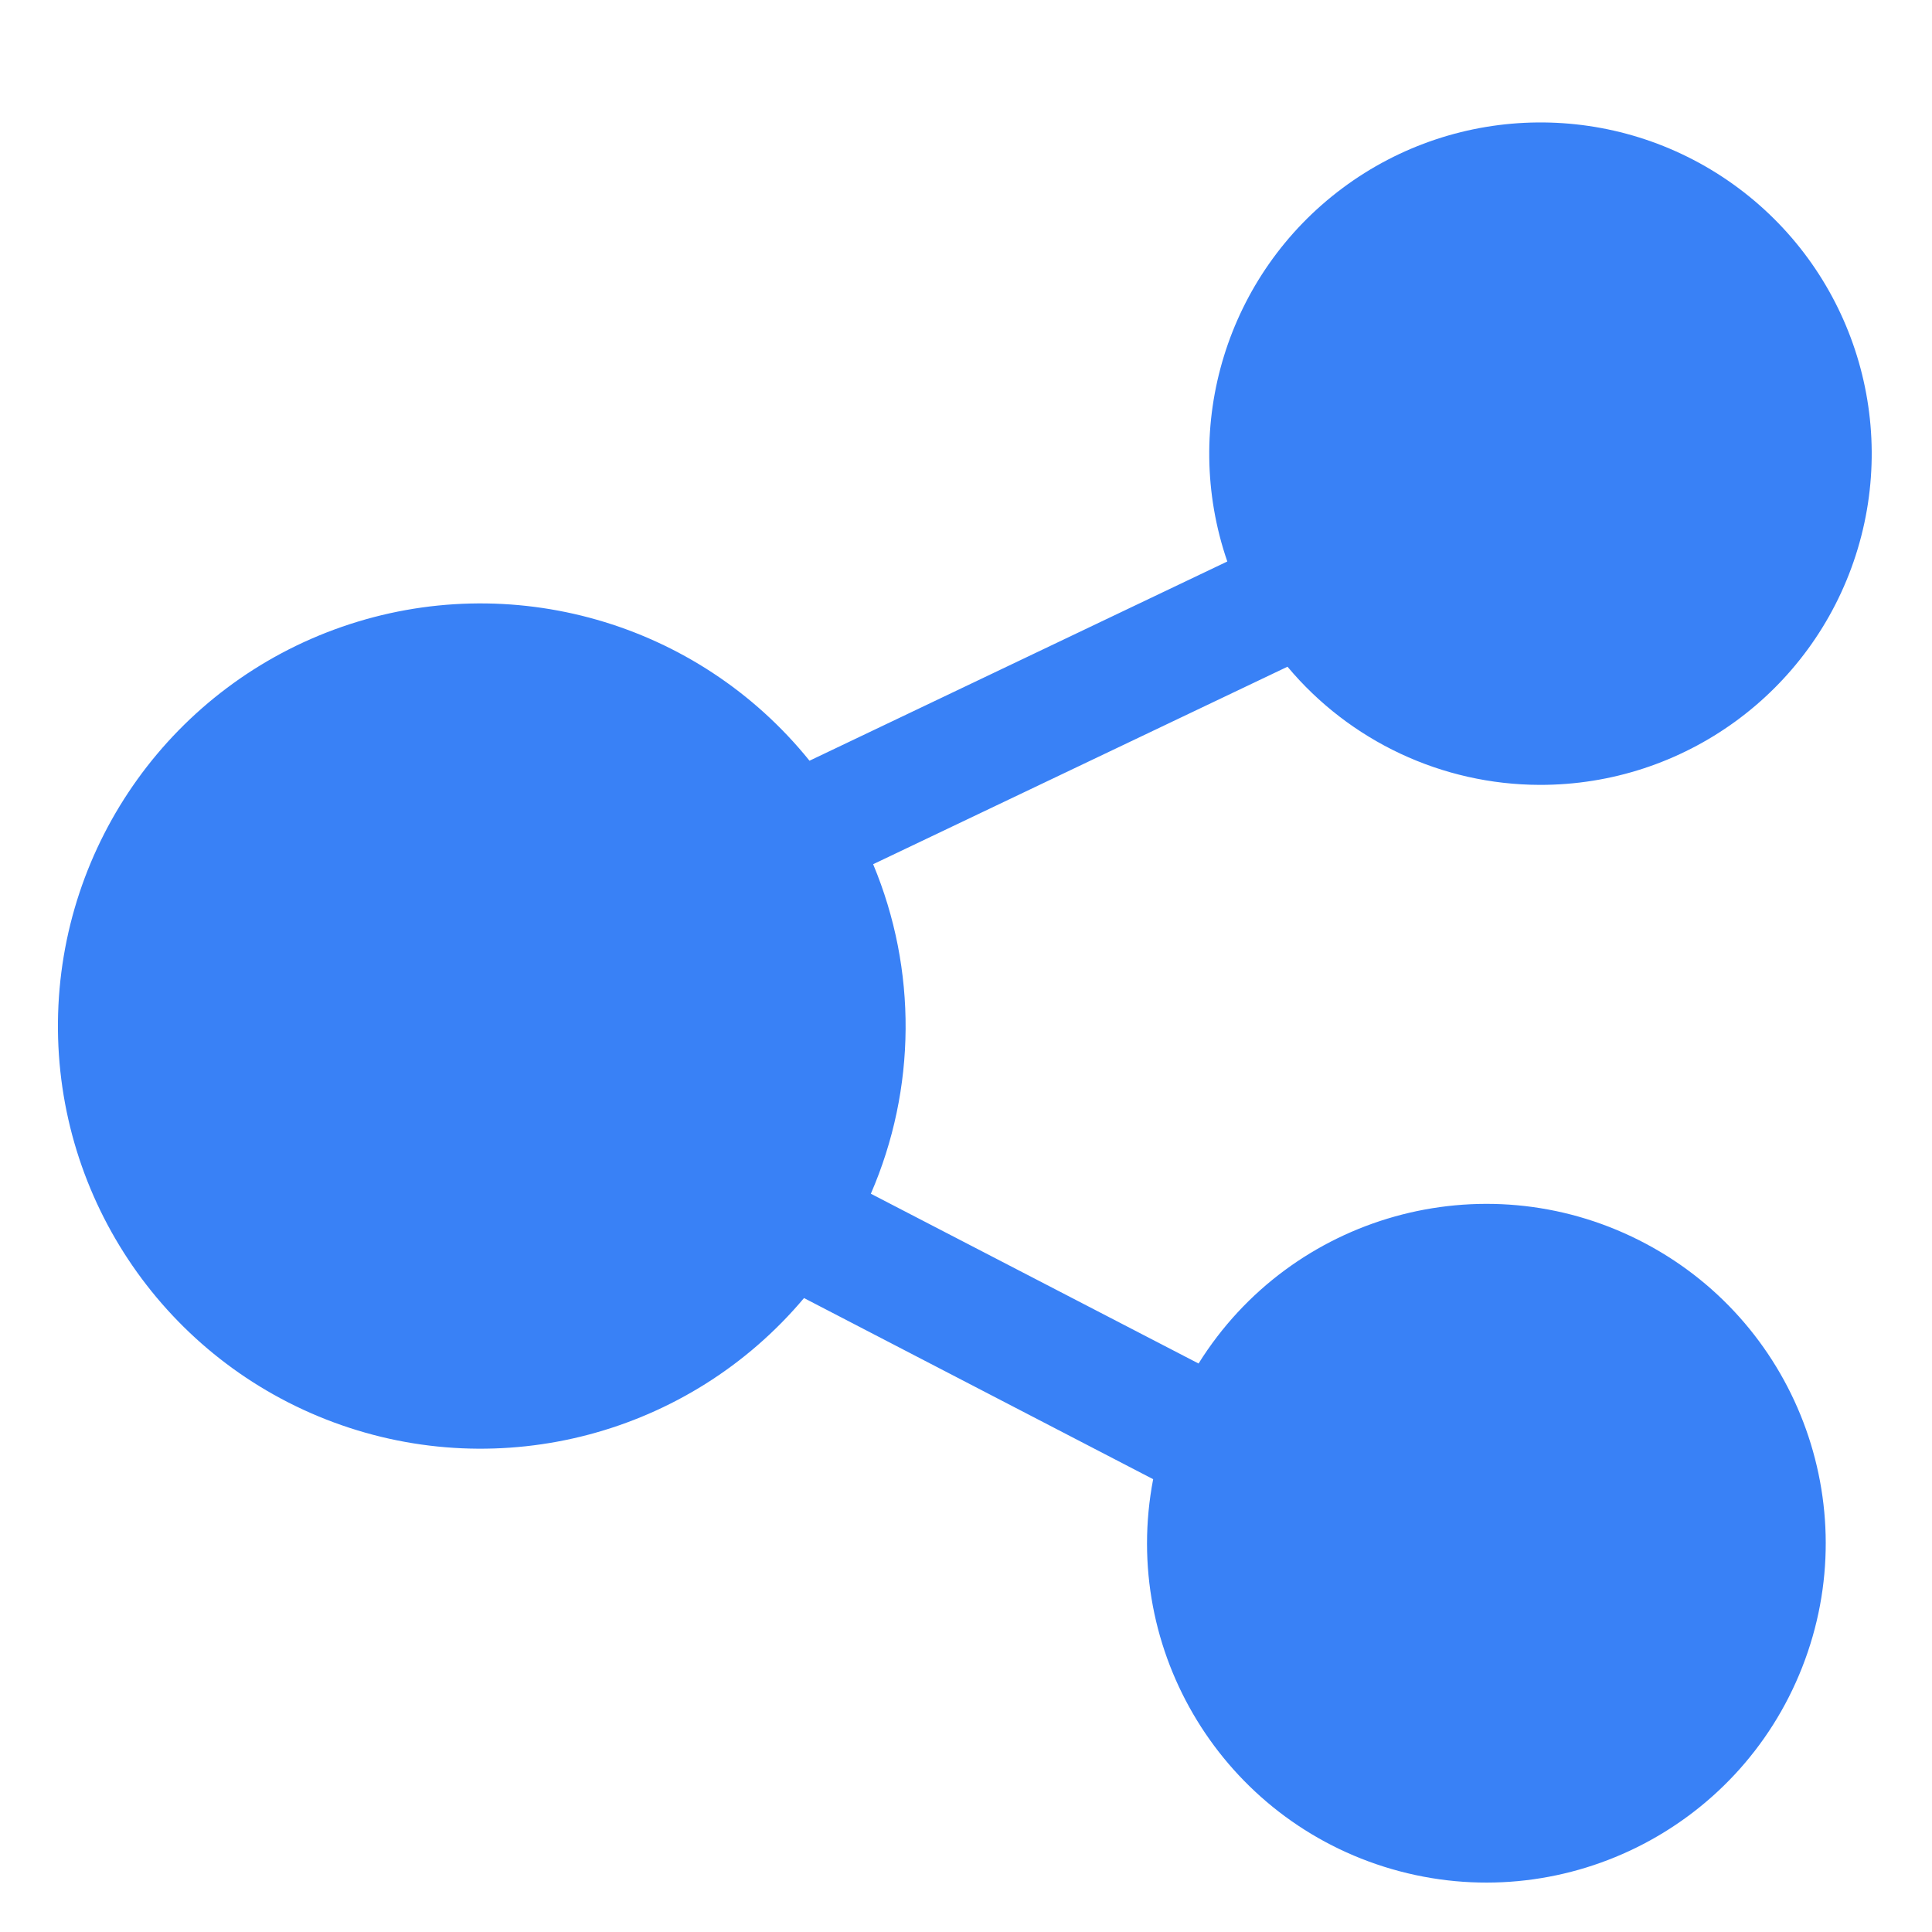
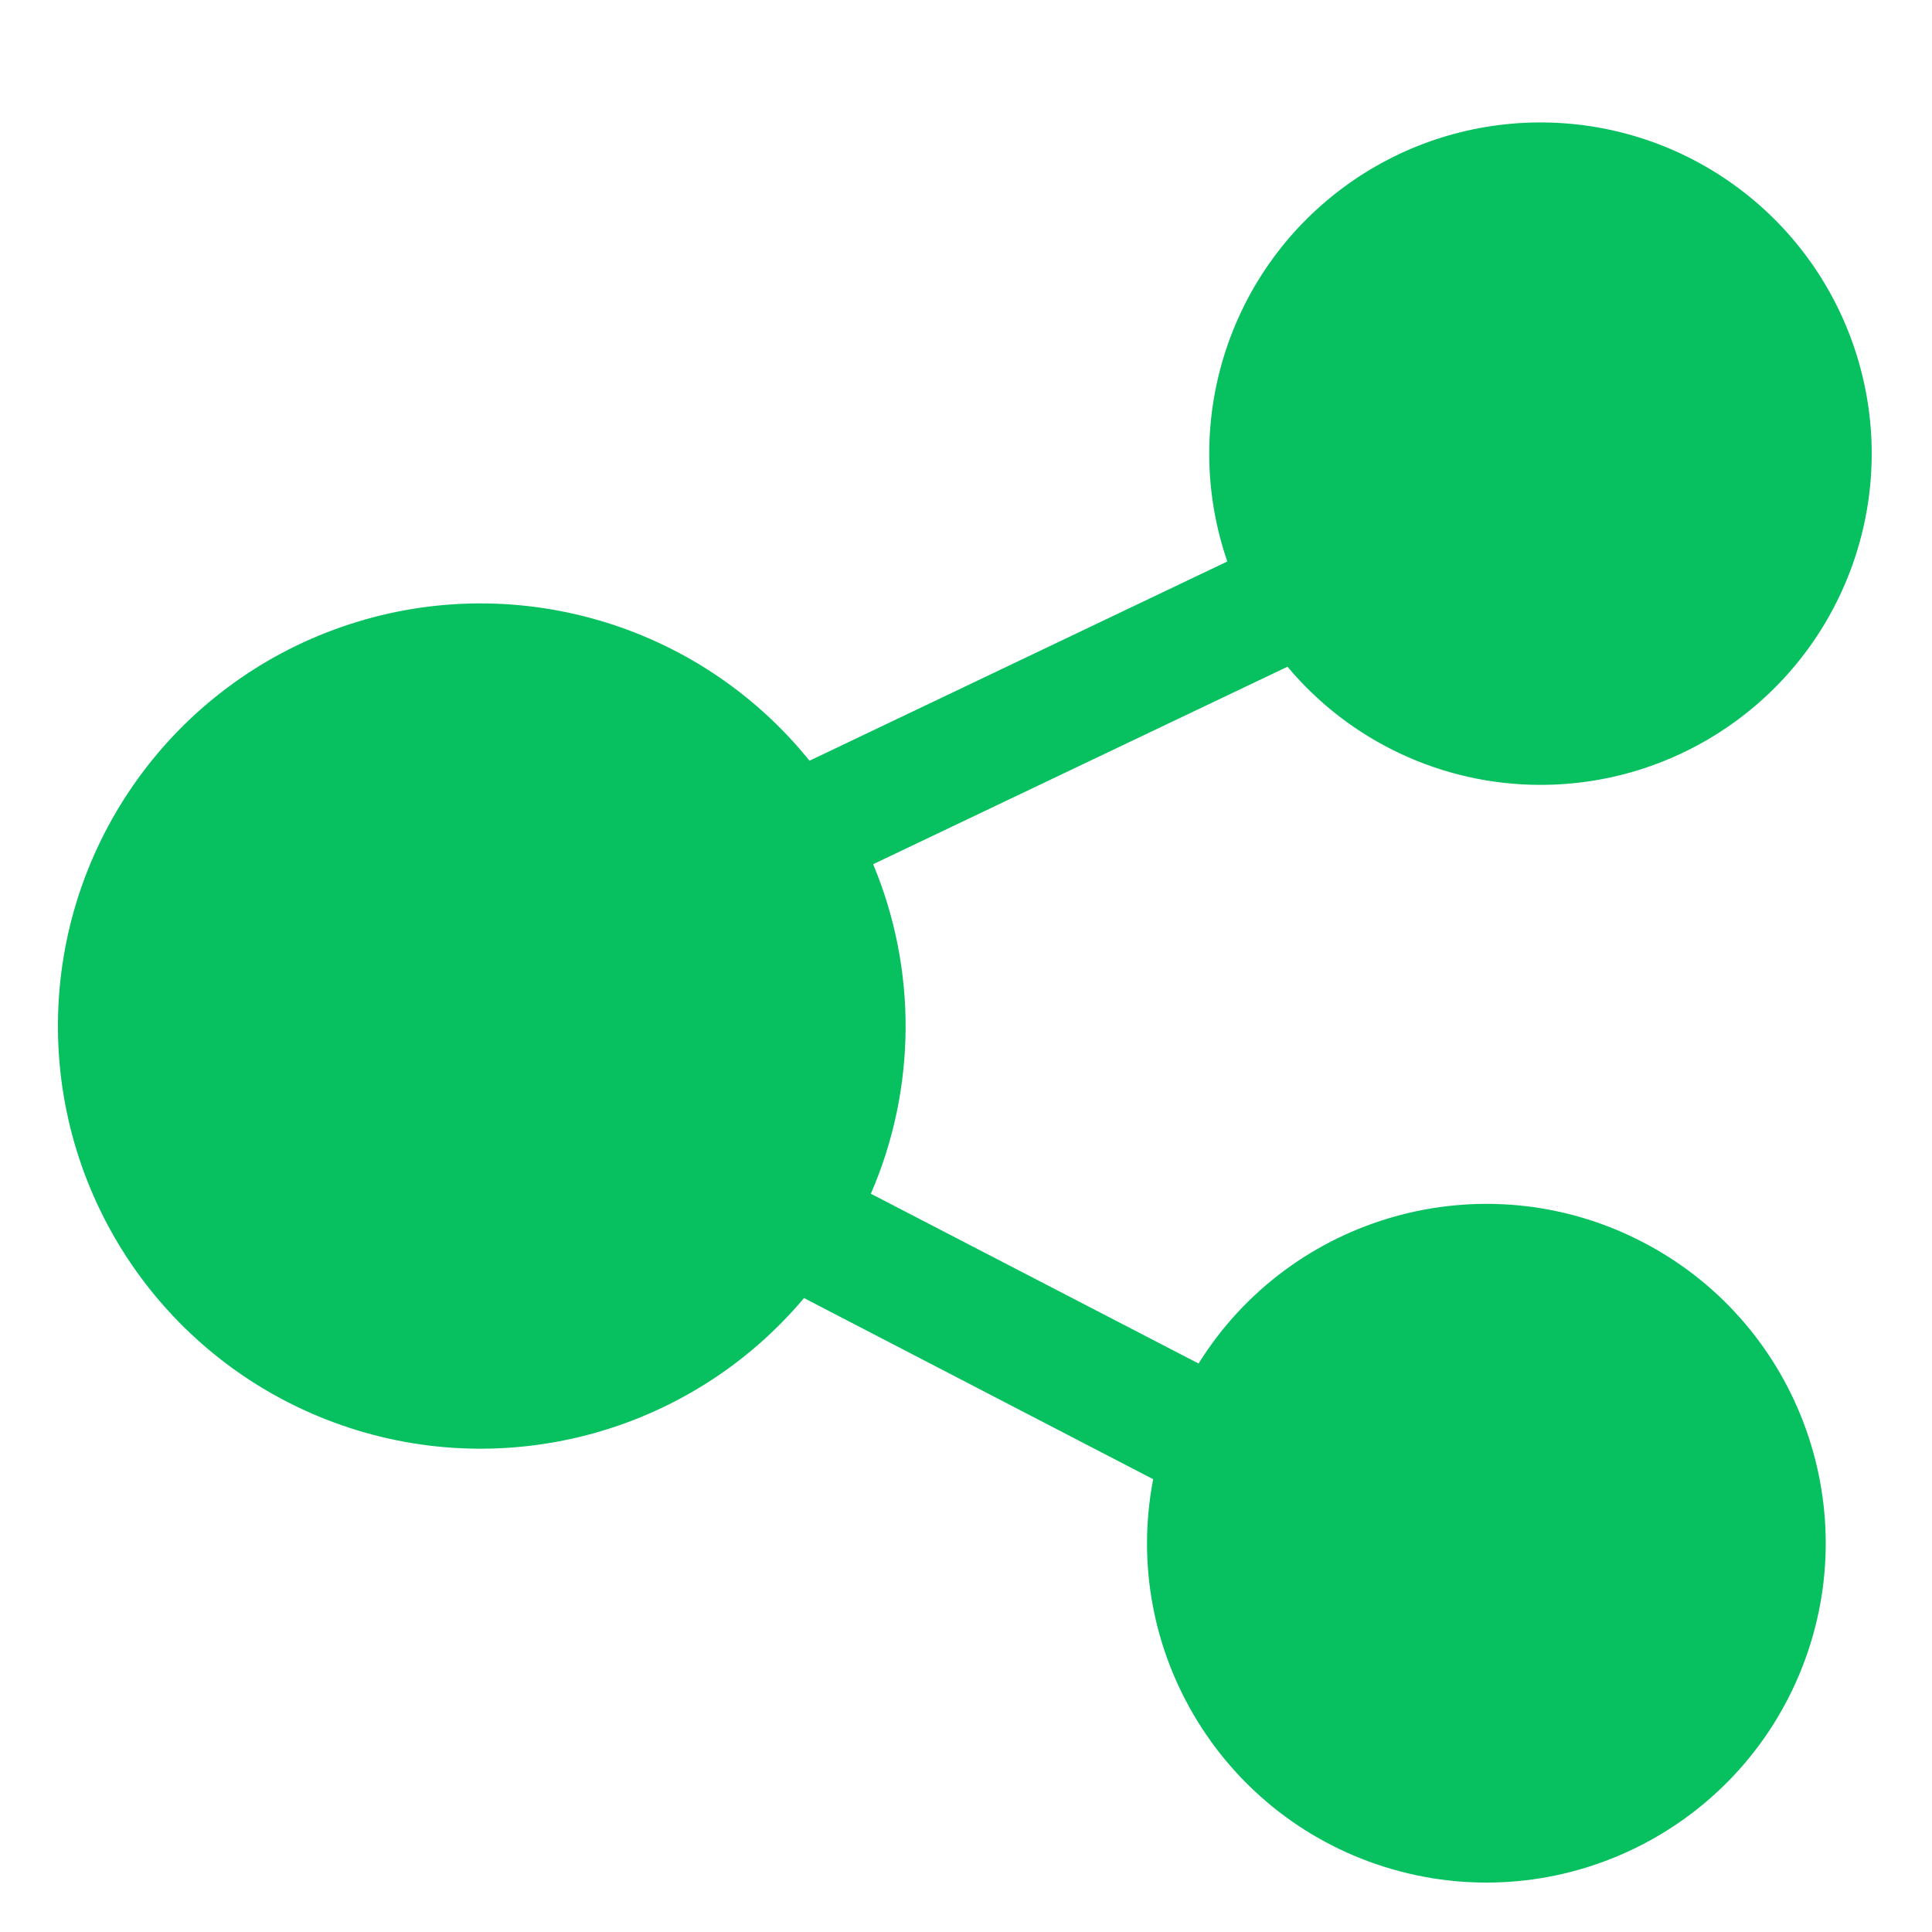
<svg xmlns="http://www.w3.org/2000/svg" t="1682954718553" class="icon" viewBox="0 0 1024 1024" version="1.1" p-id="14628" width="200" height="200">
-   <path d="M816 416a174.816 174.816 0 0 1-133.6-62.624l-219.616 104.672a222.944 222.944 0 0 1-1.216 174.656l173.696 89.984A179.84 179.84 0 1 1 611.2 784l-185.056-96a224 224 0 1 1 2.912-284.8l221.44-105.6A175.552 175.552 0 1 1 816 416z" fill="#3981f6" p-id="14629" />
+   <path d="M816 416a174.816 174.816 0 0 1-133.6-62.624l-219.616 104.672a222.944 222.944 0 0 1-1.216 174.656l173.696 89.984A179.84 179.84 0 1 1 611.2 784l-185.056-96a224 224 0 1 1 2.912-284.8l221.44-105.6A175.552 175.552 0 1 1 816 416z" fill="#07c160" p-id="14629" />
</svg>
